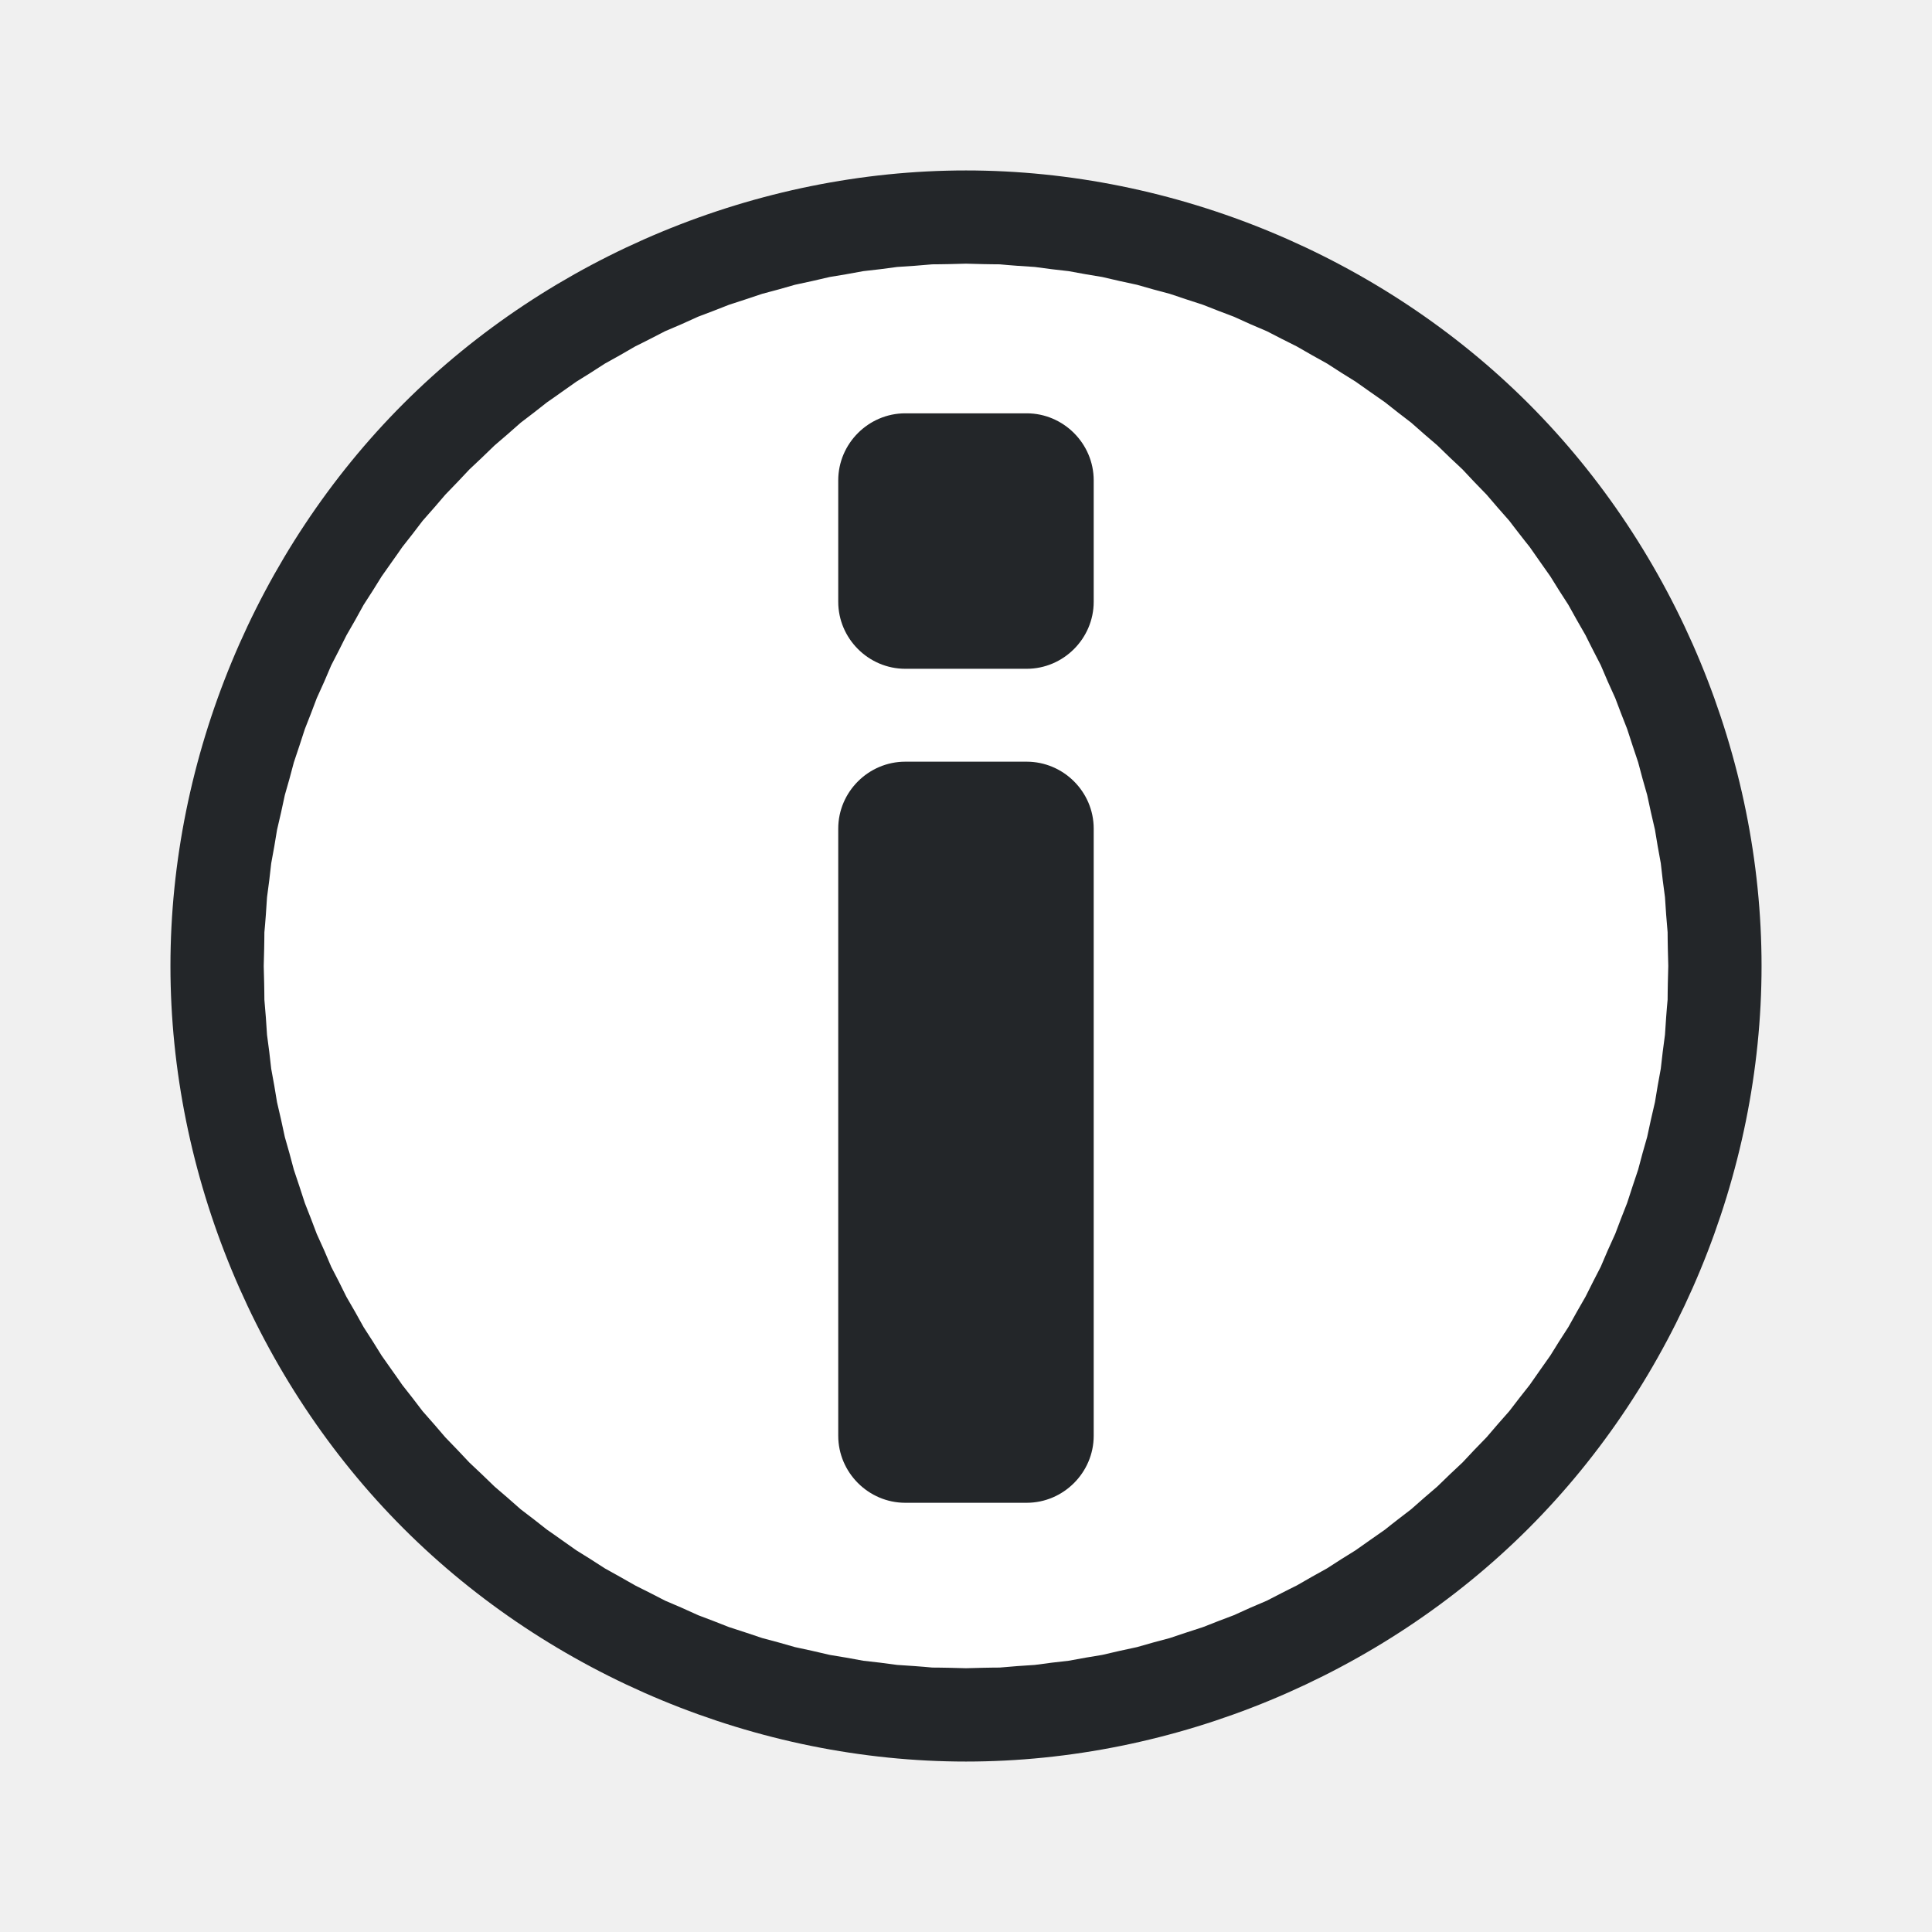
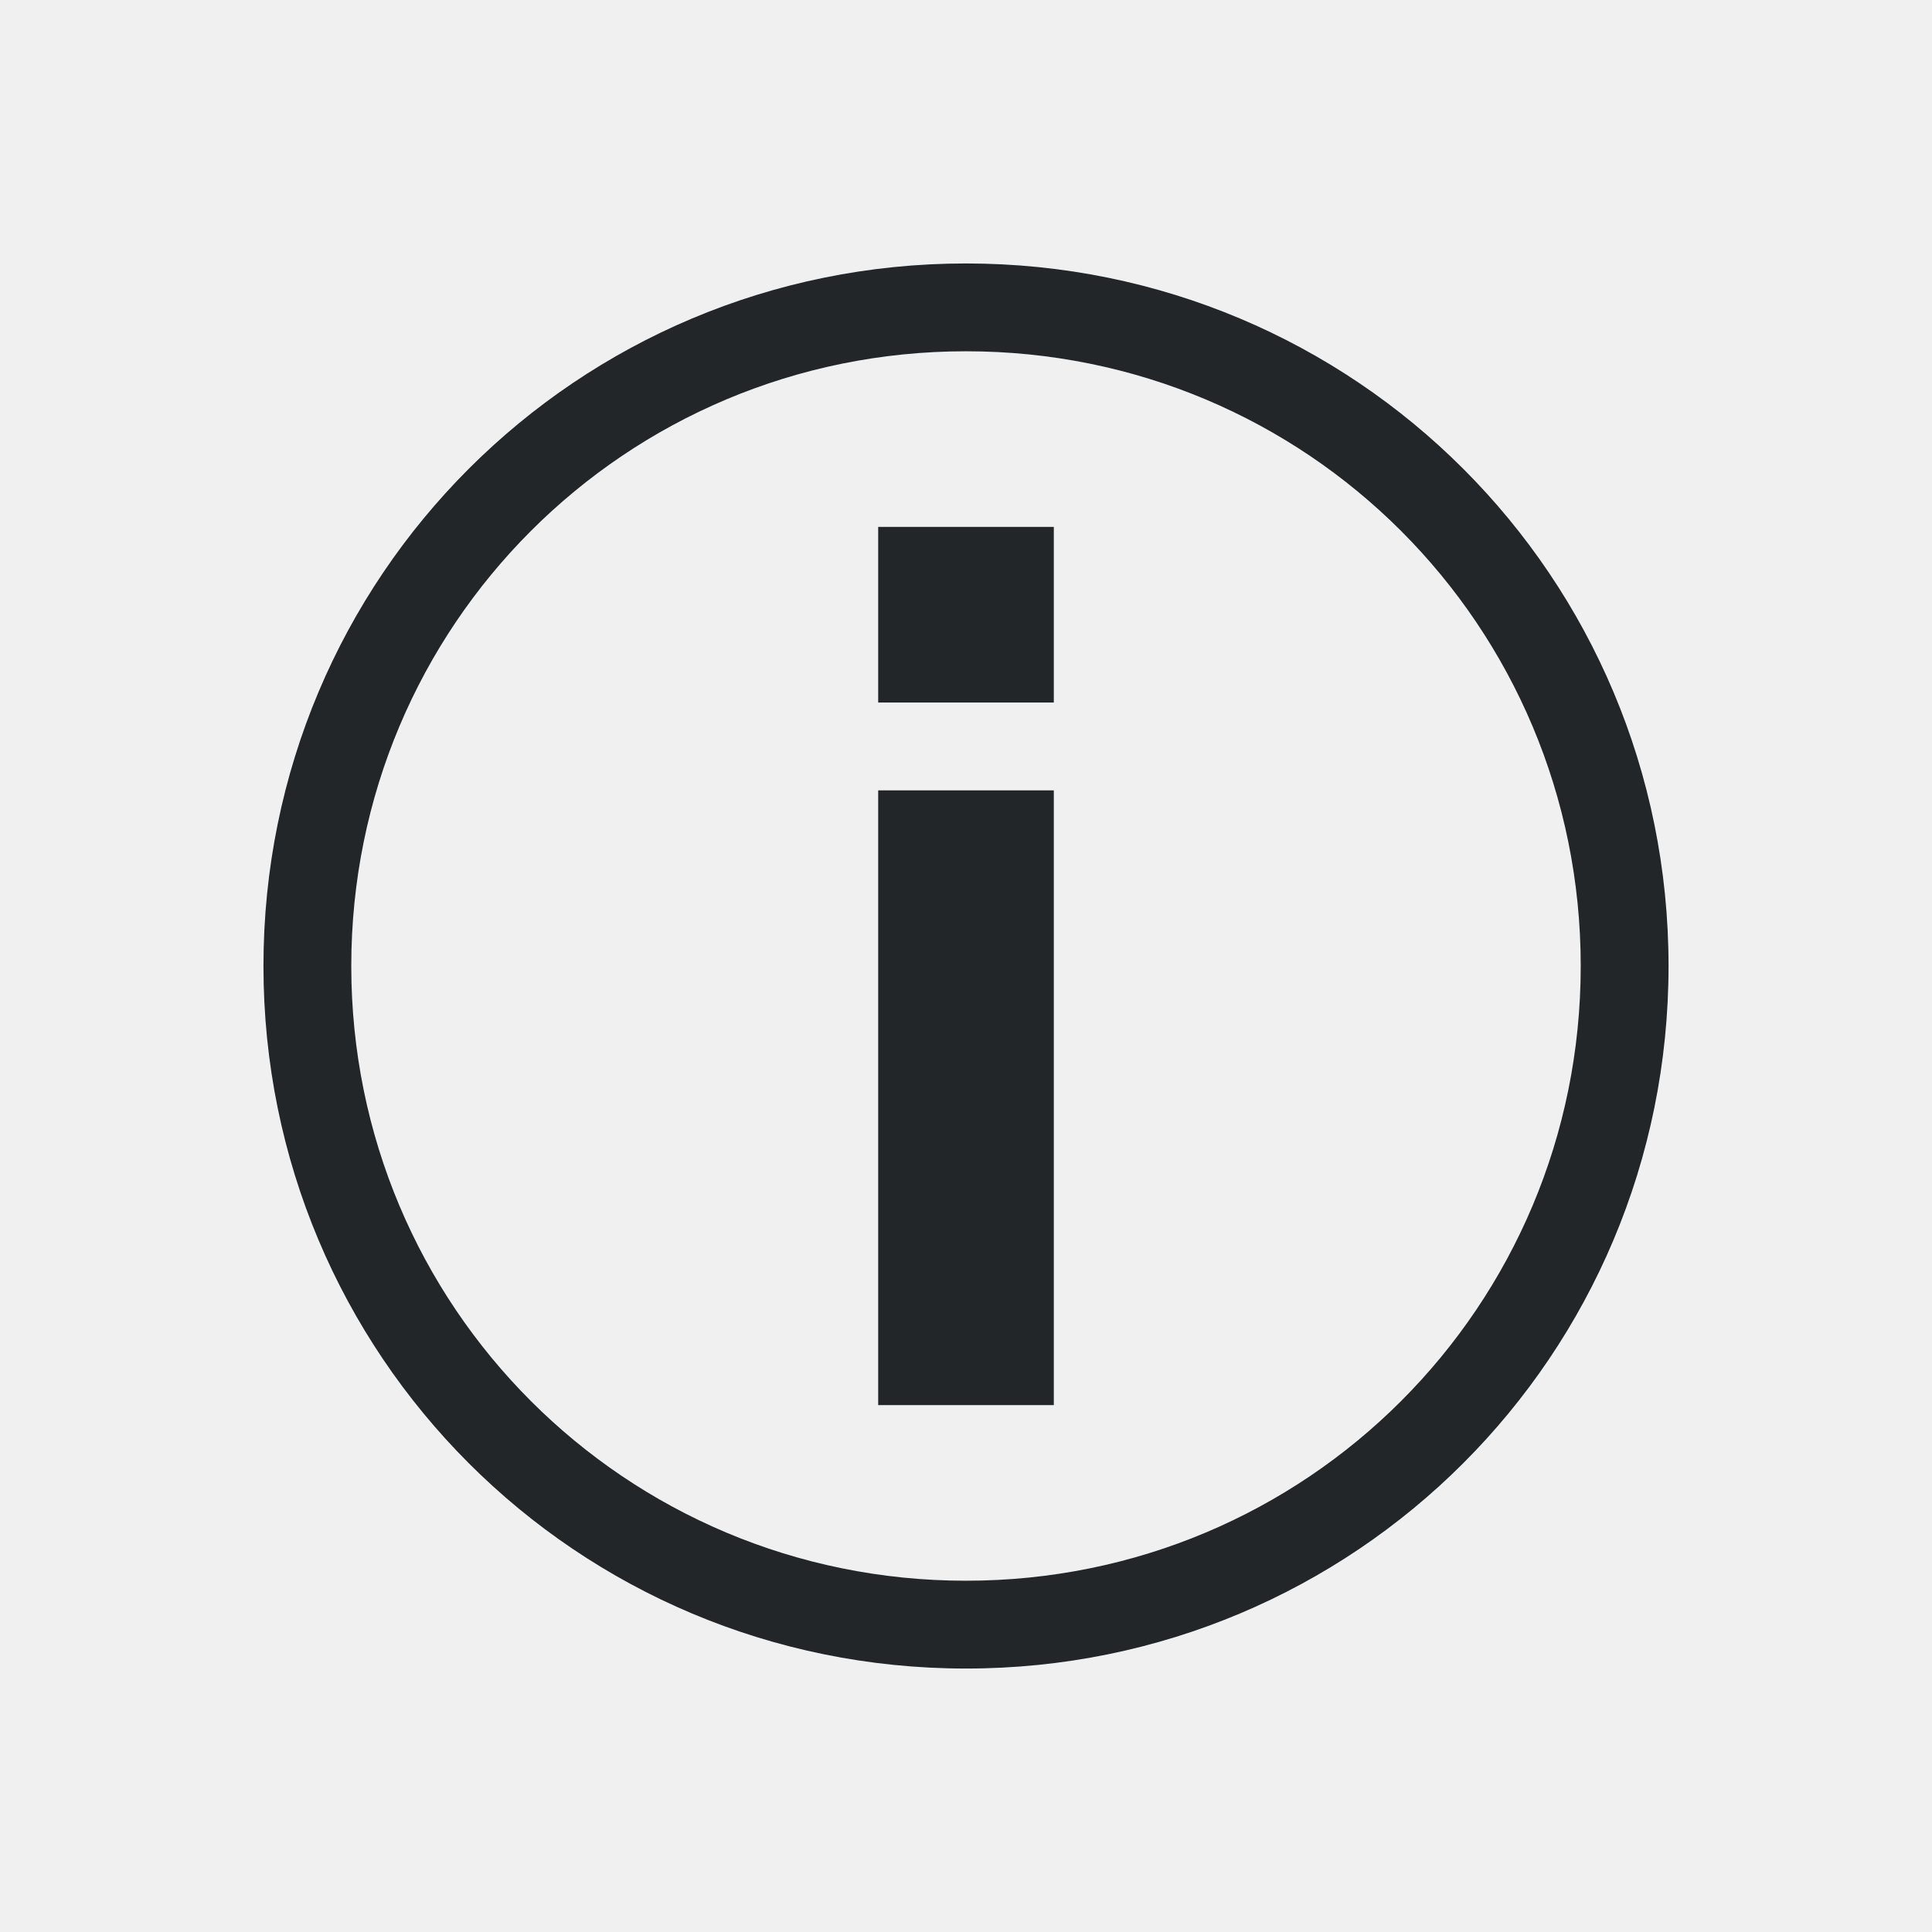
- <svg xmlns="http://www.w3.org/2000/svg" viewBox="0 0 32 32" version="1.1" id="svg5">
+ <svg xmlns="http://www.w3.org/2000/svg" viewBox="0 0 22 22">
  <defs id="defs3051">
    <style type="text/css" id="current-color-scheme">
      .ColorScheme-Text {
-         color:#4d4d4d;
+         color:#232629;
      }
      </style>
  </defs>
-   <circle style="fill:#ffffff;fill-opacity:1;stroke:none;stroke-width:0.767;stroke-linecap:butt;stroke-linejoin:bevel;stroke-miterlimit:4;stroke-dasharray:3.069, 1.535, 0.767, 1.535;stroke-dashoffset:10;stroke-opacity:1" id="path4494" cx="16" cy="16" r="12.271" />
-   <path style="color:#4d4d4d;fill:#232629;fill-opacity:1;stroke:none;stroke-width:1.161" id="path55" d="m 16,1.535 c -3.79,2e-7 -7.547,1.558 -10.227,4.238 C 3.093,8.453 1.535,12.21 1.535,16 c 2e-7,3.79 1.558,7.547 4.238,10.227 C 8.453,28.907 12.21,30.465 16,30.465 c 3.79,0 7.547,-1.558 10.227,-4.238 C 28.907,23.547 30.465,19.79 30.465,16 c 0,-3.79 -1.558,-7.547 -4.238,-10.227 C 23.547,3.093 19.79,1.535 16,1.535 Z m 0,1.695 c 0.086,0.003 0.189,0.005 0.312,0.008 0.118,0.003 0.216,0.003 0.301,0.004 0.086,0.008 0.197,0.018 0.324,0.027 0.123,0.009 0.229,0.016 0.314,0.021 0.085,0.012 0.189,0.026 0.311,0.041 0.12,0.015 0.22,0.026 0.305,0.035 0.085,0.016 0.191,0.035 0.314,0.057 0.116,0.02 0.211,0.035 0.295,0.049 0.084,0.02 0.194,0.046 0.32,0.074 0.123,0.028 0.23,0.051 0.314,0.068 0.082,0.024 0.179,0.052 0.295,0.084 0.117,0.032 0.216,0.058 0.299,0.08 0.081,0.028 0.181,0.061 0.299,0.1 0.12,0.04 0.224,0.074 0.307,0.1 0.079,0.032 0.172,0.068 0.283,0.111 0.109,0.042 0.198,0.076 0.277,0.105 0.078,0.036 0.183,0.084 0.303,0.137 0.116,0.051 0.217,0.093 0.297,0.127 0.076,0.039 0.163,0.085 0.27,0.139 0.107,0.054 0.197,0.099 0.273,0.137 0.074,0.044 0.17,0.098 0.279,0.16 0.107,0.061 0.198,0.111 0.273,0.152 0.072,0.047 0.16,0.104 0.264,0.17 0.1,0.063 0.181,0.114 0.254,0.158 0.07,0.05 0.162,0.115 0.268,0.189 0.104,0.073 0.194,0.137 0.266,0.186 0.066,0.053 0.143,0.113 0.236,0.186 0.095,0.074 0.174,0.134 0.242,0.186 0.064,0.057 0.146,0.13 0.242,0.213 0.091,0.079 0.167,0.144 0.232,0.199 0.061,0.06 0.139,0.136 0.23,0.223 0.089,0.085 0.166,0.157 0.229,0.215 0.058,0.063 0.13,0.139 0.215,0.229 0.087,0.091 0.162,0.169 0.223,0.23 0.055,0.065 0.121,0.141 0.199,0.232 0.083,0.096 0.156,0.178 0.213,0.242 0.052,0.068 0.112,0.148 0.186,0.242 0.073,0.093 0.132,0.17 0.186,0.236 0.048,0.071 0.112,0.161 0.186,0.266 0.074,0.105 0.139,0.198 0.189,0.268 0.045,0.072 0.095,0.154 0.158,0.254 0.066,0.104 0.123,0.192 0.17,0.264 0.041,0.075 0.091,0.166 0.152,0.273 0.062,0.11 0.117,0.205 0.16,0.279 0.037,0.077 0.083,0.166 0.137,0.273 0.054,0.107 0.099,0.194 0.139,0.27 0.034,0.079 0.076,0.181 0.127,0.297 0.053,0.12 0.101,0.225 0.137,0.303 0.03,0.079 0.063,0.169 0.105,0.277 0.043,0.112 0.079,0.204 0.111,0.283 0.026,0.082 0.06,0.186 0.1,0.307 0.039,0.118 0.072,0.218 0.1,0.299 0.022,0.083 0.048,0.182 0.08,0.299 0.032,0.116 0.06,0.213 0.084,0.295 0.018,0.084 0.041,0.191 0.068,0.314 0.028,0.126 0.054,0.236 0.074,0.32 0.014,0.084 0.029,0.179 0.049,0.295 0.022,0.124 0.041,0.23 0.057,0.314 0.009,0.085 0.02,0.184 0.035,0.305 0.015,0.122 0.029,0.226 0.041,0.311 0.005,0.086 0.012,0.191 0.021,0.314 0.01,0.128 0.02,0.238 0.027,0.324 8.21e-4,0.085 0.001,0.183 0.004,0.301 0.003,0.123 0.005,0.227 0.008,0.312 -0.003,0.086 -0.005,0.189 -0.008,0.312 -0.003,0.118 -0.003,0.216 -0.004,0.301 -0.008,0.086 -0.018,0.197 -0.027,0.324 -0.009,0.123 -0.016,0.229 -0.021,0.314 -0.012,0.085 -0.026,0.189 -0.041,0.311 -0.015,0.12 -0.026,0.22 -0.035,0.305 -0.016,0.085 -0.035,0.191 -0.057,0.314 -0.02,0.116 -0.035,0.211 -0.049,0.295 -0.02,0.084 -0.046,0.194 -0.074,0.32 -0.028,0.123 -0.051,0.23 -0.068,0.314 -0.024,0.082 -0.052,0.179 -0.084,0.295 -0.032,0.117 -0.058,0.216 -0.08,0.299 -0.028,0.081 -0.061,0.181 -0.1,0.299 -0.04,0.12 -0.074,0.224 -0.1,0.307 -0.032,0.079 -0.068,0.172 -0.111,0.283 -0.042,0.109 -0.076,0.198 -0.105,0.277 -0.036,0.078 -0.084,0.183 -0.137,0.303 -0.051,0.116 -0.093,0.217 -0.127,0.297 -0.039,0.076 -0.085,0.163 -0.139,0.27 -0.054,0.107 -0.099,0.197 -0.137,0.273 -0.044,0.074 -0.098,0.17 -0.16,0.279 -0.061,0.107 -0.111,0.198 -0.152,0.273 -0.047,0.072 -0.104,0.16 -0.17,0.264 -0.063,0.1 -0.114,0.181 -0.158,0.254 -0.05,0.07 -0.115,0.162 -0.189,0.268 -0.073,0.104 -0.137,0.194 -0.186,0.266 -0.053,0.066 -0.113,0.143 -0.186,0.236 -0.074,0.095 -0.134,0.174 -0.186,0.242 -0.057,0.064 -0.13,0.146 -0.213,0.242 -0.079,0.091 -0.144,0.167 -0.199,0.232 -0.06,0.061 -0.136,0.139 -0.223,0.23 -0.085,0.089 -0.157,0.166 -0.215,0.229 -0.063,0.058 -0.139,0.13 -0.229,0.215 -0.091,0.087 -0.169,0.162 -0.23,0.223 -0.065,0.055 -0.141,0.121 -0.232,0.199 -0.096,0.083 -0.178,0.156 -0.242,0.213 -0.068,0.052 -0.148,0.112 -0.242,0.186 -0.093,0.073 -0.17,0.132 -0.236,0.186 -0.071,0.048 -0.161,0.112 -0.266,0.186 -0.105,0.074 -0.198,0.139 -0.268,0.189 -0.072,0.045 -0.154,0.095 -0.254,0.158 -0.104,0.066 -0.192,0.123 -0.264,0.17 -0.075,0.041 -0.166,0.091 -0.273,0.152 -0.11,0.062 -0.205,0.117 -0.279,0.16 -0.077,0.037 -0.166,0.083 -0.273,0.137 -0.107,0.054 -0.194,0.099 -0.27,0.139 -0.079,0.034 -0.181,0.076 -0.297,0.127 -0.12,0.053 -0.225,0.101 -0.303,0.137 -0.079,0.03 -0.169,0.063 -0.277,0.105 -0.112,0.043 -0.204,0.079 -0.283,0.111 -0.082,0.026 -0.186,0.06 -0.307,0.1 -0.118,0.039 -0.218,0.072 -0.299,0.1 -0.083,0.022 -0.182,0.048 -0.299,0.08 -0.116,0.032 -0.213,0.06 -0.295,0.084 -0.084,0.018 -0.191,0.041 -0.314,0.068 -0.126,0.028 -0.236,0.054 -0.32,0.074 -0.084,0.014 -0.179,0.029 -0.295,0.049 -0.124,0.022 -0.23,0.041 -0.314,0.057 -0.085,0.009 -0.184,0.02 -0.305,0.035 -0.122,0.015 -0.226,0.029 -0.311,0.041 -0.086,0.005 -0.191,0.012 -0.314,0.021 -0.128,0.01 -0.238,0.02 -0.324,0.027 -0.085,8.21e-4 -0.183,0.001 -0.301,0.004 -0.123,0.003 -0.227,0.005 -0.312,0.008 -0.086,-0.003 -0.189,-0.005 -0.312,-0.008 -0.118,-0.003 -0.216,-0.003 -0.301,-0.004 -0.086,-0.008 -0.197,-0.018 -0.324,-0.027 -0.123,-0.009 -0.229,-0.016 -0.314,-0.021 -0.085,-0.012 -0.189,-0.026 -0.311,-0.041 -0.12,-0.015 -0.22,-0.026 -0.305,-0.035 -0.085,-0.016 -0.191,-0.035 -0.314,-0.057 -0.116,-0.02 -0.211,-0.035 -0.295,-0.049 -0.084,-0.02 -0.194,-0.046 -0.32,-0.074 -0.123,-0.028 -0.23,-0.051 -0.314,-0.068 -0.082,-0.024 -0.179,-0.052 -0.295,-0.084 -0.117,-0.032 -0.216,-0.058 -0.299,-0.08 -0.081,-0.028 -0.181,-0.061 -0.299,-0.1 -0.12,-0.04 -0.224,-0.074 -0.307,-0.1 -0.079,-0.032 -0.172,-0.068 -0.283,-0.111 -0.109,-0.042 -0.198,-0.076 -0.277,-0.105 -0.078,-0.036 -0.183,-0.084 -0.303,-0.137 -0.116,-0.051 -0.217,-0.093 -0.297,-0.127 -0.076,-0.039 -0.163,-0.085 -0.27,-0.139 -0.107,-0.054 -0.197,-0.099 -0.273,-0.137 C 9.912,27.222 9.817,27.168 9.707,27.105 9.6,27.045 9.509,26.994 9.434,26.953 9.362,26.906 9.274,26.849 9.17,26.783 9.07,26.72 8.989,26.67 8.916,26.625 8.846,26.575 8.754,26.51 8.648,26.436 8.544,26.362 8.454,26.298 8.383,26.25 8.316,26.197 8.24,26.137 8.146,26.064 8.052,25.991 7.972,25.931 7.904,25.879 7.84,25.822 7.758,25.749 7.662,25.666 7.571,25.587 7.495,25.522 7.43,25.467 7.368,25.406 7.29,25.331 7.199,25.244 7.11,25.159 7.033,25.088 6.971,25.029 6.912,24.967 6.841,24.89 6.756,24.801 6.669,24.71 6.594,24.632 6.533,24.57 6.478,24.505 6.413,24.429 6.334,24.338 6.251,24.242 6.178,24.16 6.121,24.096 6.069,24.028 6.009,23.948 5.936,23.854 5.863,23.76 5.803,23.684 5.75,23.617 5.702,23.546 5.638,23.456 5.564,23.352 5.49,23.246 5.425,23.154 5.375,23.084 5.33,23.011 5.28,22.93 5.217,22.83 5.151,22.726 5.094,22.638 5.047,22.566 5.006,22.491 4.955,22.4 4.895,22.293 4.832,22.183 4.778,22.088 4.734,22.014 4.697,21.937 4.652,21.848 4.598,21.74 4.544,21.634 4.498,21.546 4.459,21.471 4.425,21.391 4.383,21.29 4.332,21.174 4.279,21.054 4.231,20.949 4.195,20.871 4.166,20.792 4.132,20.702 4.09,20.594 4.046,20.482 4.011,20.39 3.979,20.311 3.953,20.228 3.918,20.124 3.879,20.004 3.84,19.886 3.807,19.786 3.779,19.705 3.758,19.622 3.732,19.524 3.699,19.406 3.667,19.29 3.639,19.193 3.615,19.111 c -0.018,-0.084 -0.041,-0.191 -0.068,-0.314 -0.028,-0.126 -0.054,-0.236 -0.074,-0.32 -0.014,-0.084 -0.029,-0.179 -0.049,-0.295 -0.022,-0.124 -0.041,-0.23 -0.057,-0.314 -0.009,-0.085 -0.02,-0.184 -0.035,-0.305 -0.015,-0.122 -0.029,-0.226 -0.041,-0.311 -0.005,-0.086 -0.012,-0.191 -0.021,-0.314 -0.01,-0.128 -0.02,-0.238 -0.027,-0.324 -8.202e-4,-0.085 -0.001,-0.183 -0.004,-0.301 -0.003,-0.123 -0.005,-0.227 -0.008,-0.312 0.003,-0.086 0.005,-0.189 0.008,-0.312 0.003,-0.118 0.003,-0.216 0.004,-0.301 0.008,-0.086 0.018,-0.197 0.027,-0.324 0.009,-0.123 0.016,-0.229 0.021,-0.314 0.012,-0.085 0.026,-0.189 0.041,-0.311 0.015,-0.12 0.026,-0.22 0.035,-0.305 0.016,-0.085 0.035,-0.191 0.057,-0.314 0.02,-0.116 0.035,-0.211 0.049,-0.295 0.02,-0.084 0.046,-0.194 0.074,-0.32 0.028,-0.123 0.051,-0.23 0.068,-0.314 0.024,-0.082 0.052,-0.179 0.084,-0.295 0.032,-0.117 0.058,-0.216 0.08,-0.299 0.028,-0.081 0.061,-0.181 0.1,-0.299 0.04,-0.12 0.074,-0.224 0.1,-0.307 0.032,-0.079 0.068,-0.172 0.111,-0.283 0.042,-0.109 0.076,-0.198 0.105,-0.277 0.036,-0.078 0.084,-0.183 0.137,-0.303 0.051,-0.116 0.093,-0.217 0.127,-0.297 0.039,-0.076 0.085,-0.163 0.139,-0.27 0.054,-0.107 0.099,-0.197 0.137,-0.273 0.044,-0.074 0.098,-0.17 0.16,-0.279 C 4.955,9.6 5.006,9.509 5.047,9.434 5.094,9.362 5.151,9.274 5.217,9.17 5.28,9.07 5.33,8.989 5.375,8.916 5.425,8.846 5.49,8.754 5.564,8.648 5.638,8.544 5.702,8.454 5.75,8.383 5.803,8.316 5.863,8.24 5.936,8.146 6.009,8.052 6.069,7.972 6.121,7.904 6.178,7.84 6.251,7.758 6.334,7.662 6.413,7.571 6.478,7.495 6.533,7.43 6.594,7.368 6.669,7.29 6.756,7.199 6.841,7.11 6.912,7.033 6.971,6.971 7.033,6.912 7.11,6.841 7.199,6.756 7.29,6.669 7.368,6.594 7.43,6.533 7.495,6.478 7.571,6.413 7.662,6.334 7.758,6.251 7.84,6.178 7.904,6.121 7.972,6.069 8.052,6.009 8.146,5.936 8.24,5.863 8.316,5.803 8.383,5.75 8.454,5.702 8.544,5.638 8.648,5.564 8.754,5.49 8.846,5.425 8.916,5.375 8.989,5.33 9.07,5.28 9.17,5.217 9.274,5.151 9.362,5.094 9.434,5.047 9.509,5.006 9.6,4.955 9.707,4.895 9.817,4.832 9.912,4.778 9.986,4.734 c 0.077,-0.037 0.166,-0.083 0.273,-0.137 0.107,-0.054 0.194,-0.099 0.27,-0.139 0.079,-0.034 0.181,-0.076 0.297,-0.127 0.12,-0.053 0.225,-0.101 0.303,-0.137 0.079,-0.03 0.169,-0.063 0.277,-0.105 0.112,-0.043 0.204,-0.079 0.283,-0.111 0.082,-0.026 0.186,-0.06 0.307,-0.1 0.118,-0.039 0.218,-0.072 0.299,-0.1 0.083,-0.022 0.182,-0.048 0.299,-0.08 0.116,-0.032 0.213,-0.06 0.295,-0.084 0.084,-0.018 0.191,-0.041 0.314,-0.068 0.126,-0.028 0.236,-0.054 0.32,-0.074 0.084,-0.014 0.179,-0.029 0.295,-0.049 0.124,-0.022 0.23,-0.041 0.314,-0.057 0.085,-0.009 0.184,-0.02 0.305,-0.035 0.122,-0.015 0.226,-0.029 0.311,-0.041 0.086,-0.005 0.191,-0.012 0.314,-0.021 0.128,-0.01 0.238,-0.02 0.324,-0.027 0.085,-8.202e-4 0.183,-0.001 0.301,-0.004 0.123,-0.003 0.227,-0.005 0.312,-0.008 z m -1.104,2.721 c -0.669,-6.59e-5 -1.219,0.55 -1.219,1.219 v 2.207 c -6.6e-5,0.669 0.55,1.219 1.219,1.219 h 2.207 c 0.669,6.4e-5 1.219,-0.55 1.219,-1.219 V 7.17 c 6.6e-5,-0.669 -0.55,-1.219 -1.219,-1.219 z m 0,6.334 c -0.668,-6.5e-5 -1.219,0.548 -1.219,1.217 v 11.039 c -6.6e-5,0.669 0.55,1.219 1.219,1.219 h 2.207 c 0.669,6.5e-5 1.219,-0.55 1.219,-1.219 V 13.502 c 6.6e-5,-0.669 -0.55,-1.217 -1.219,-1.217 z" transform="matrix(0.9109472,0,0,0.9109472,1.424846,1.424846)" />
+   <path style="fill:currentColor;fill-opacity:1;stroke:none" d="M 11 3 C 6.568 3 3 6.568 3 11 C 3 15.432 6.568 19 11 19 C 15.432 19 19 15.432 19 11 C 19 6.568 15.432 3 11 3 z M 11 4 C 14.878 4 18 7.122 18 11 C 18 14.878 14.878 18 11 18 C 7.122 18 4 14.878 4 11 C 4 7.122 7.122 4 11 4 z M 10 6 L 10 8 L 12 8 L 12 6 L 10 6 z M 10 9 L 10 16 L 12 16 L 12 9 L 10 9 z " class="ColorScheme-Text" />
</svg>
